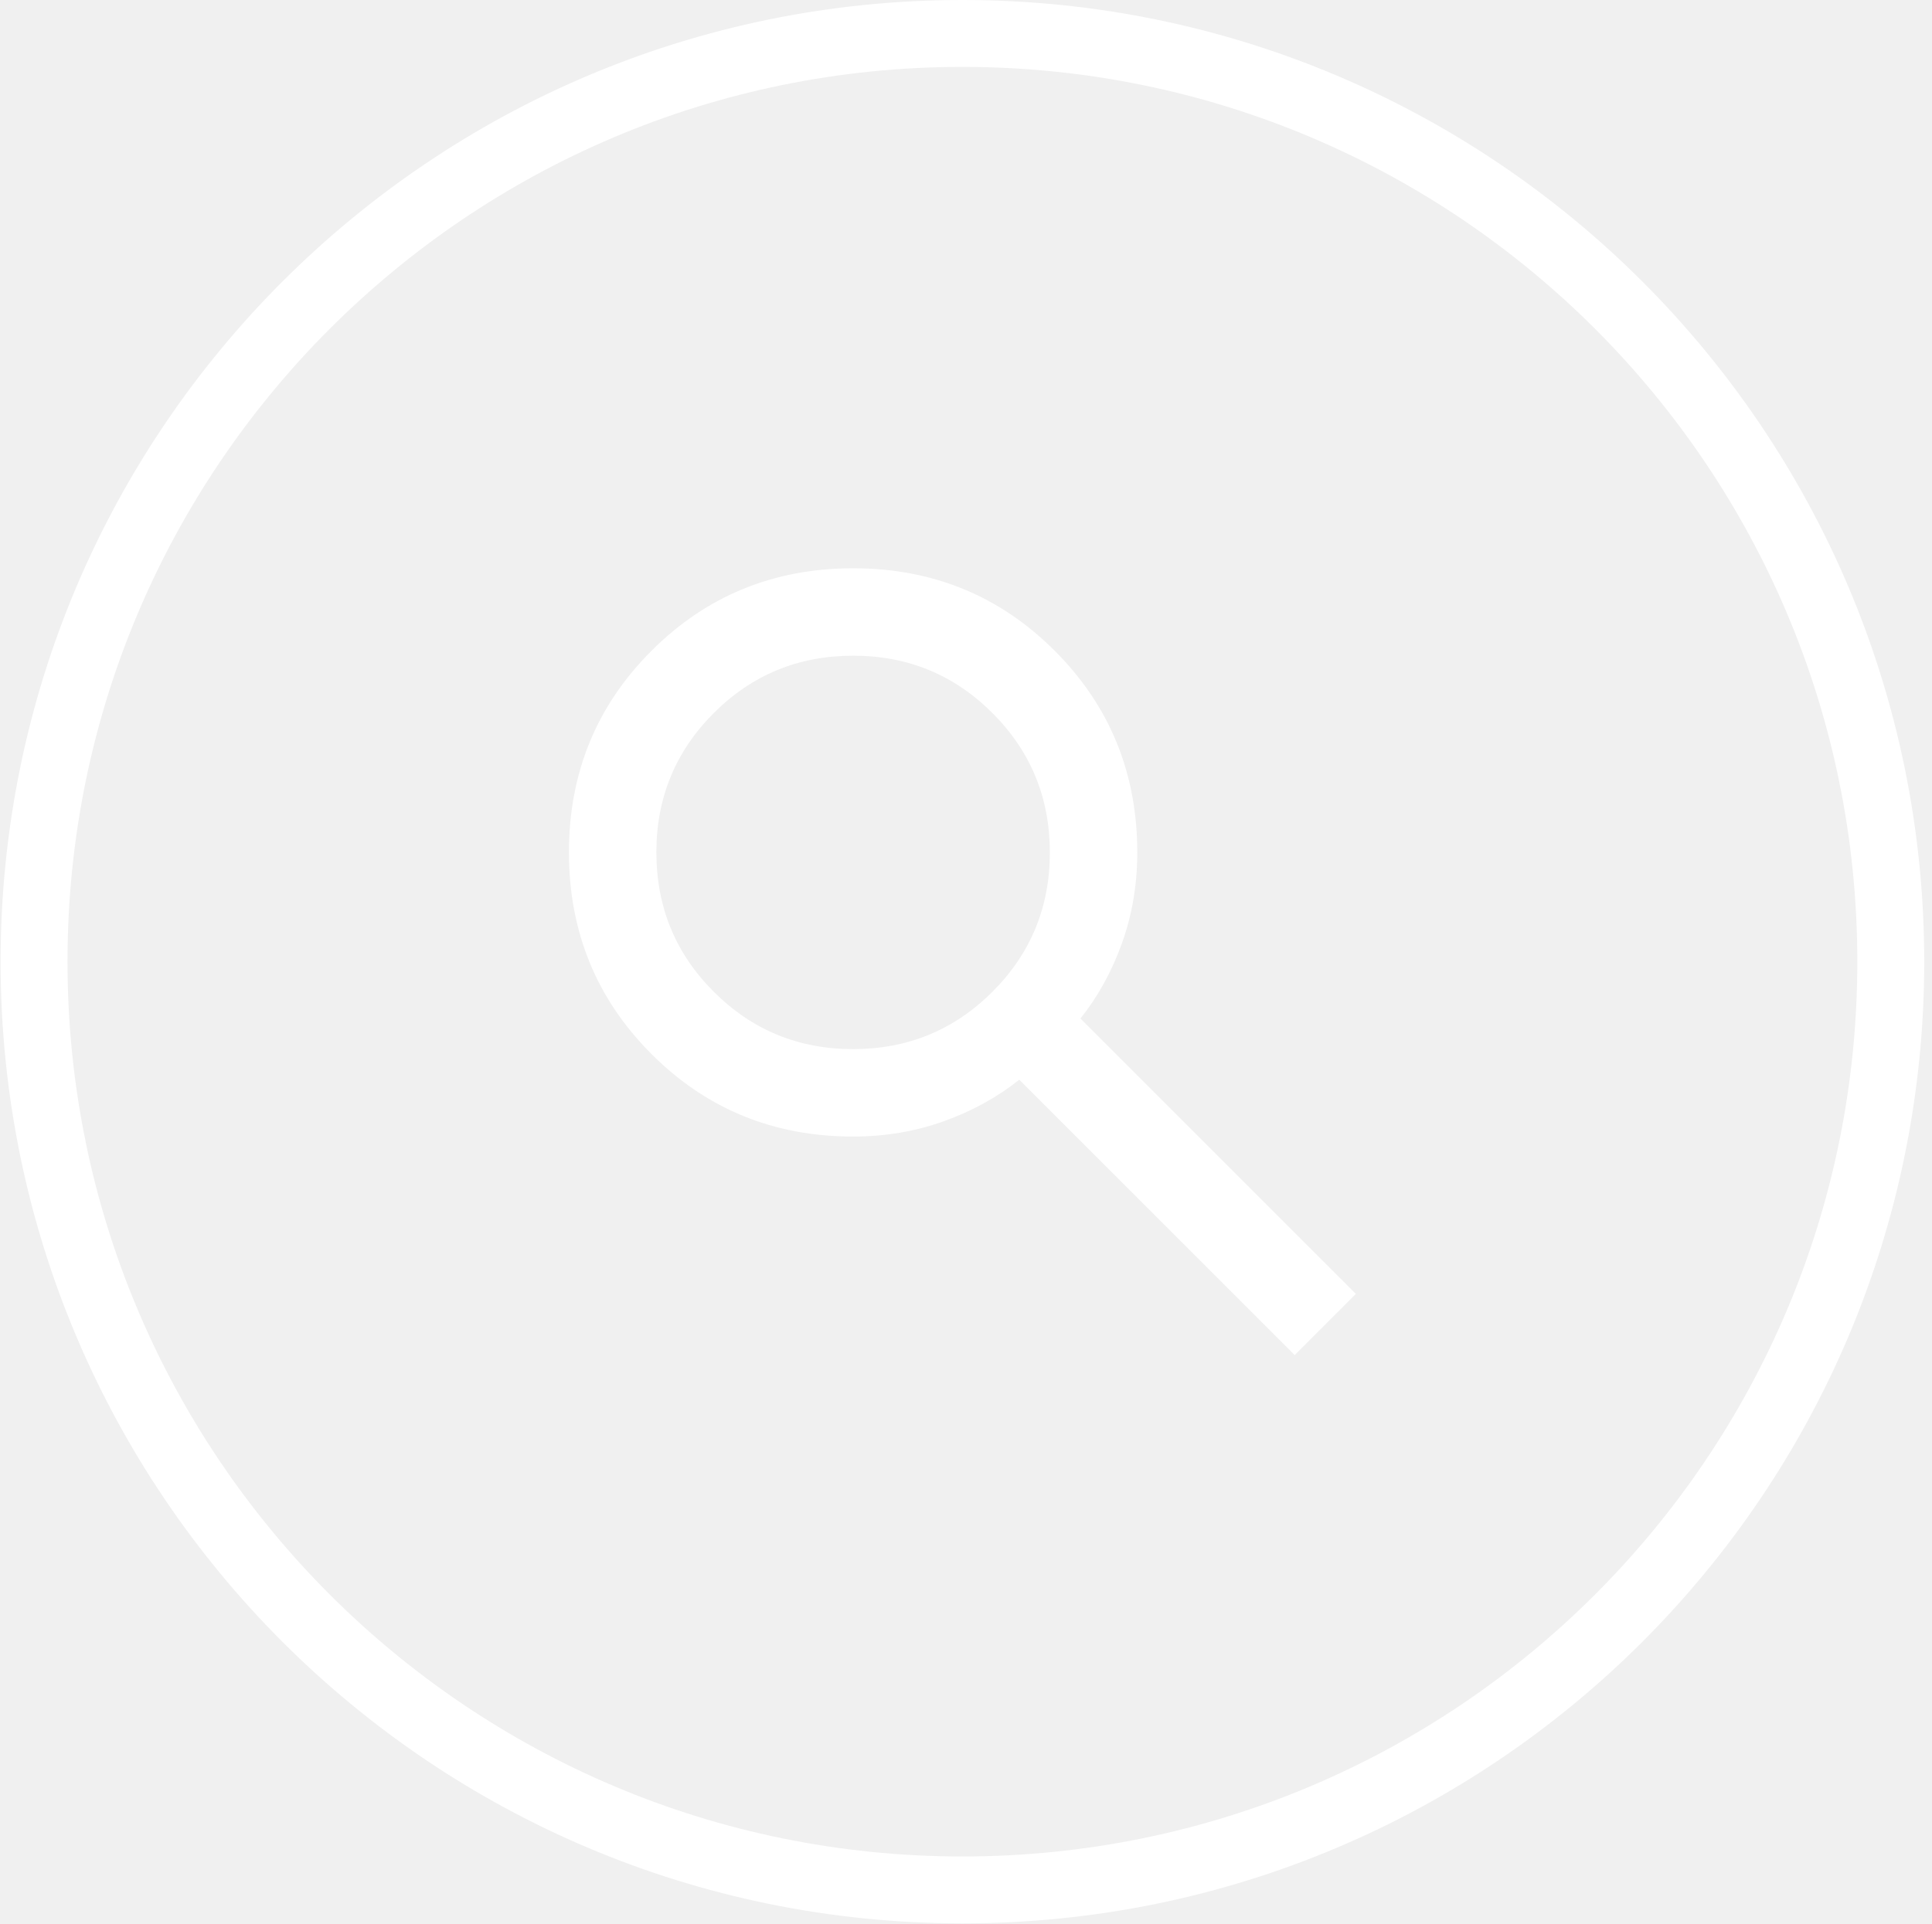
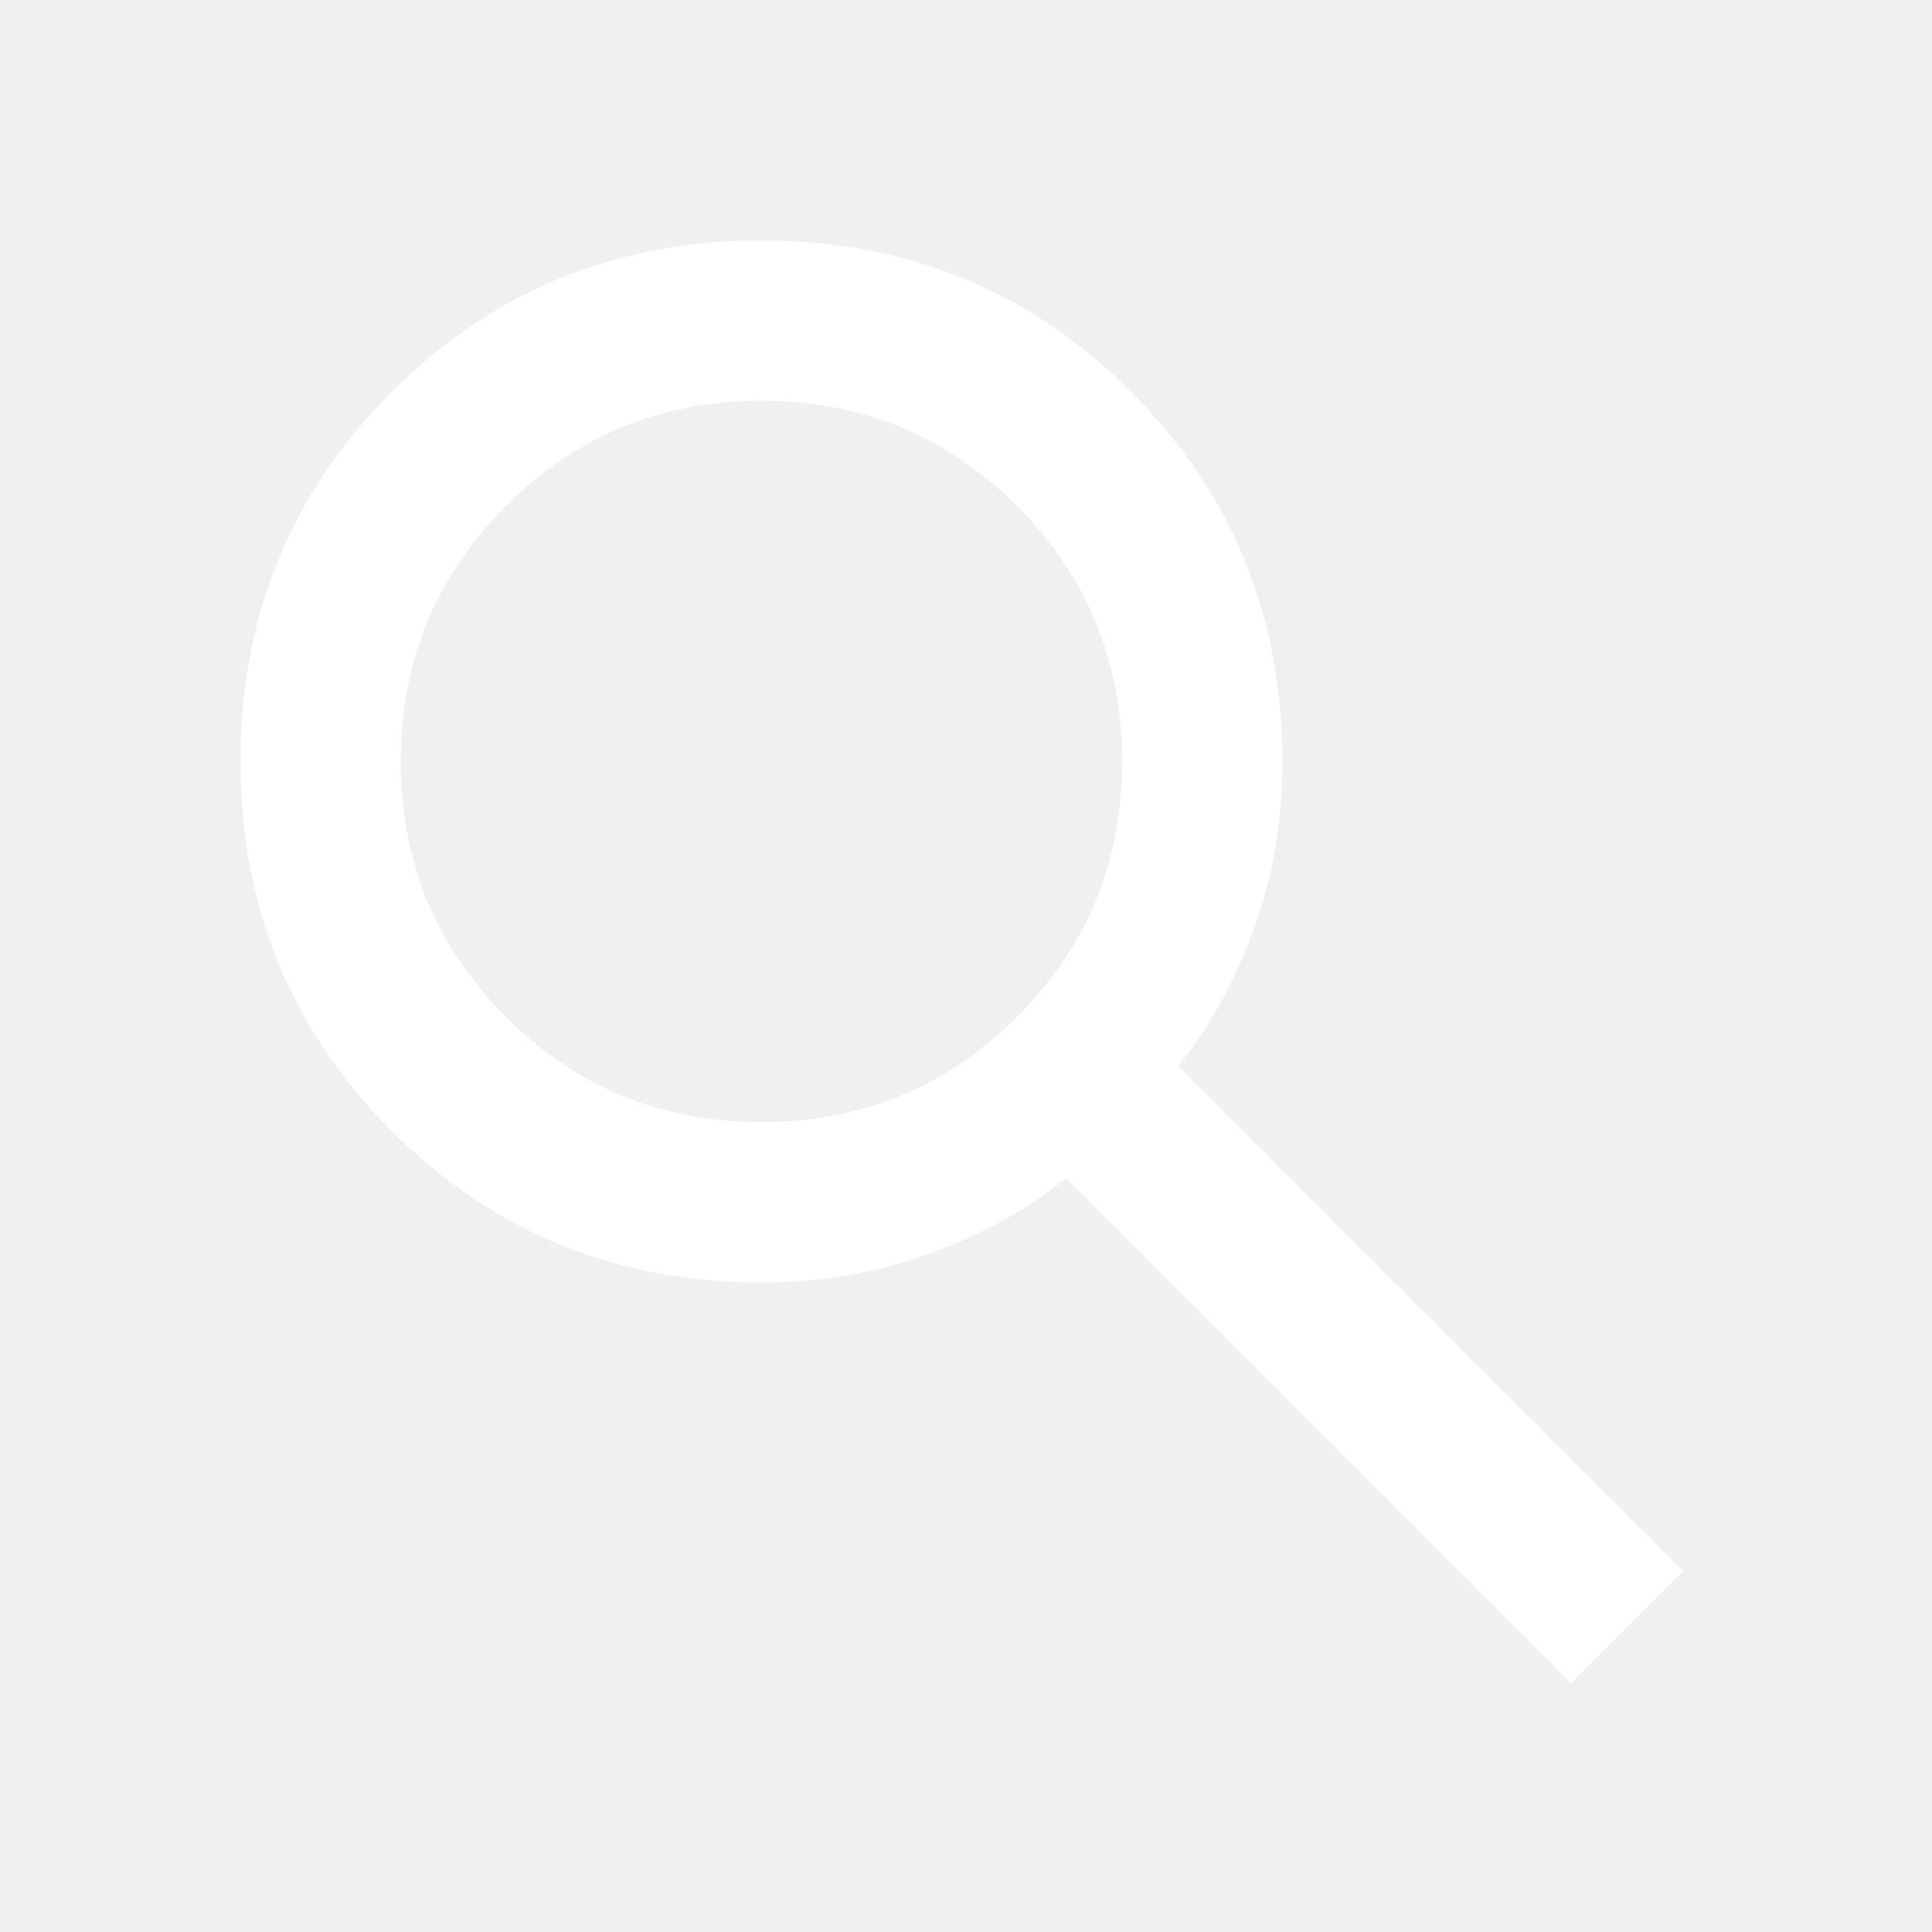
- <svg xmlns="http://www.w3.org/2000/svg" width="231" height="230" viewBox="0 0 231 230" fill="none">
-   <circle cx="115.071" cy="115" r="111" stroke="white" stroke-width="8" />
-   <path d="M154.798 162.046L121.866 129.114C119.252 131.205 116.247 132.86 112.849 134.08C109.451 135.3 105.836 135.91 102.002 135.91C92.506 135.91 84.47 132.62 77.894 126.041C71.318 119.461 68.029 111.425 68.025 101.932C68.025 92.436 71.315 84.4 77.894 77.824C84.474 71.248 92.51 67.959 102.002 67.955C111.499 67.955 119.535 71.245 126.111 77.824C132.687 84.404 135.976 92.44 135.98 101.932C135.98 105.766 135.37 109.381 134.15 112.779C132.93 116.177 131.275 119.182 129.184 121.796L162.116 154.728L154.798 162.046ZM102.002 125.455C108.537 125.455 114.091 123.167 118.667 118.592C123.243 114.016 125.529 108.463 125.525 101.932C125.525 95.398 123.237 89.843 118.662 85.268C114.086 80.692 108.533 78.406 102.002 78.41C95.468 78.41 89.913 80.697 85.338 85.273C80.762 89.849 78.476 95.402 78.48 101.932C78.48 108.466 80.767 114.021 85.343 118.597C89.919 123.173 95.472 125.459 102.002 125.455Z" fill="white" />
+ <svg xmlns="http://www.w3.org/2000/svg" width="126" height="126" viewBox="0 0 126 126" fill="none">
+   <path d="M102.455 109.773L69.523 76.841C66.909 78.932 63.904 80.587 60.506 81.807C57.108 83.026 53.492 83.636 49.659 83.636C40.163 83.636 32.127 80.347 25.551 73.767C18.975 67.188 15.685 59.152 15.682 49.659C15.682 40.163 18.972 32.127 25.551 25.551C32.13 18.975 40.166 15.685 49.659 15.682C59.155 15.682 67.191 18.971 73.767 25.551C80.343 32.13 83.633 40.166 83.636 49.659C83.636 53.492 83.027 57.108 81.807 60.505C80.587 63.903 78.932 66.909 76.841 69.523L109.773 102.454L102.455 109.773ZM49.659 73.182C56.193 73.182 61.748 70.894 66.324 66.318C70.899 61.743 73.185 56.19 73.182 49.659C73.182 43.125 70.894 37.57 66.319 32.994C61.743 28.419 56.19 26.133 49.659 26.136C43.125 26.136 37.57 28.424 32.995 33C28.419 37.575 26.133 43.128 26.136 49.659C26.136 56.193 28.424 61.748 33 66.323C37.575 70.899 43.129 73.185 49.659 73.182Z" fill="white" />
</svg>
